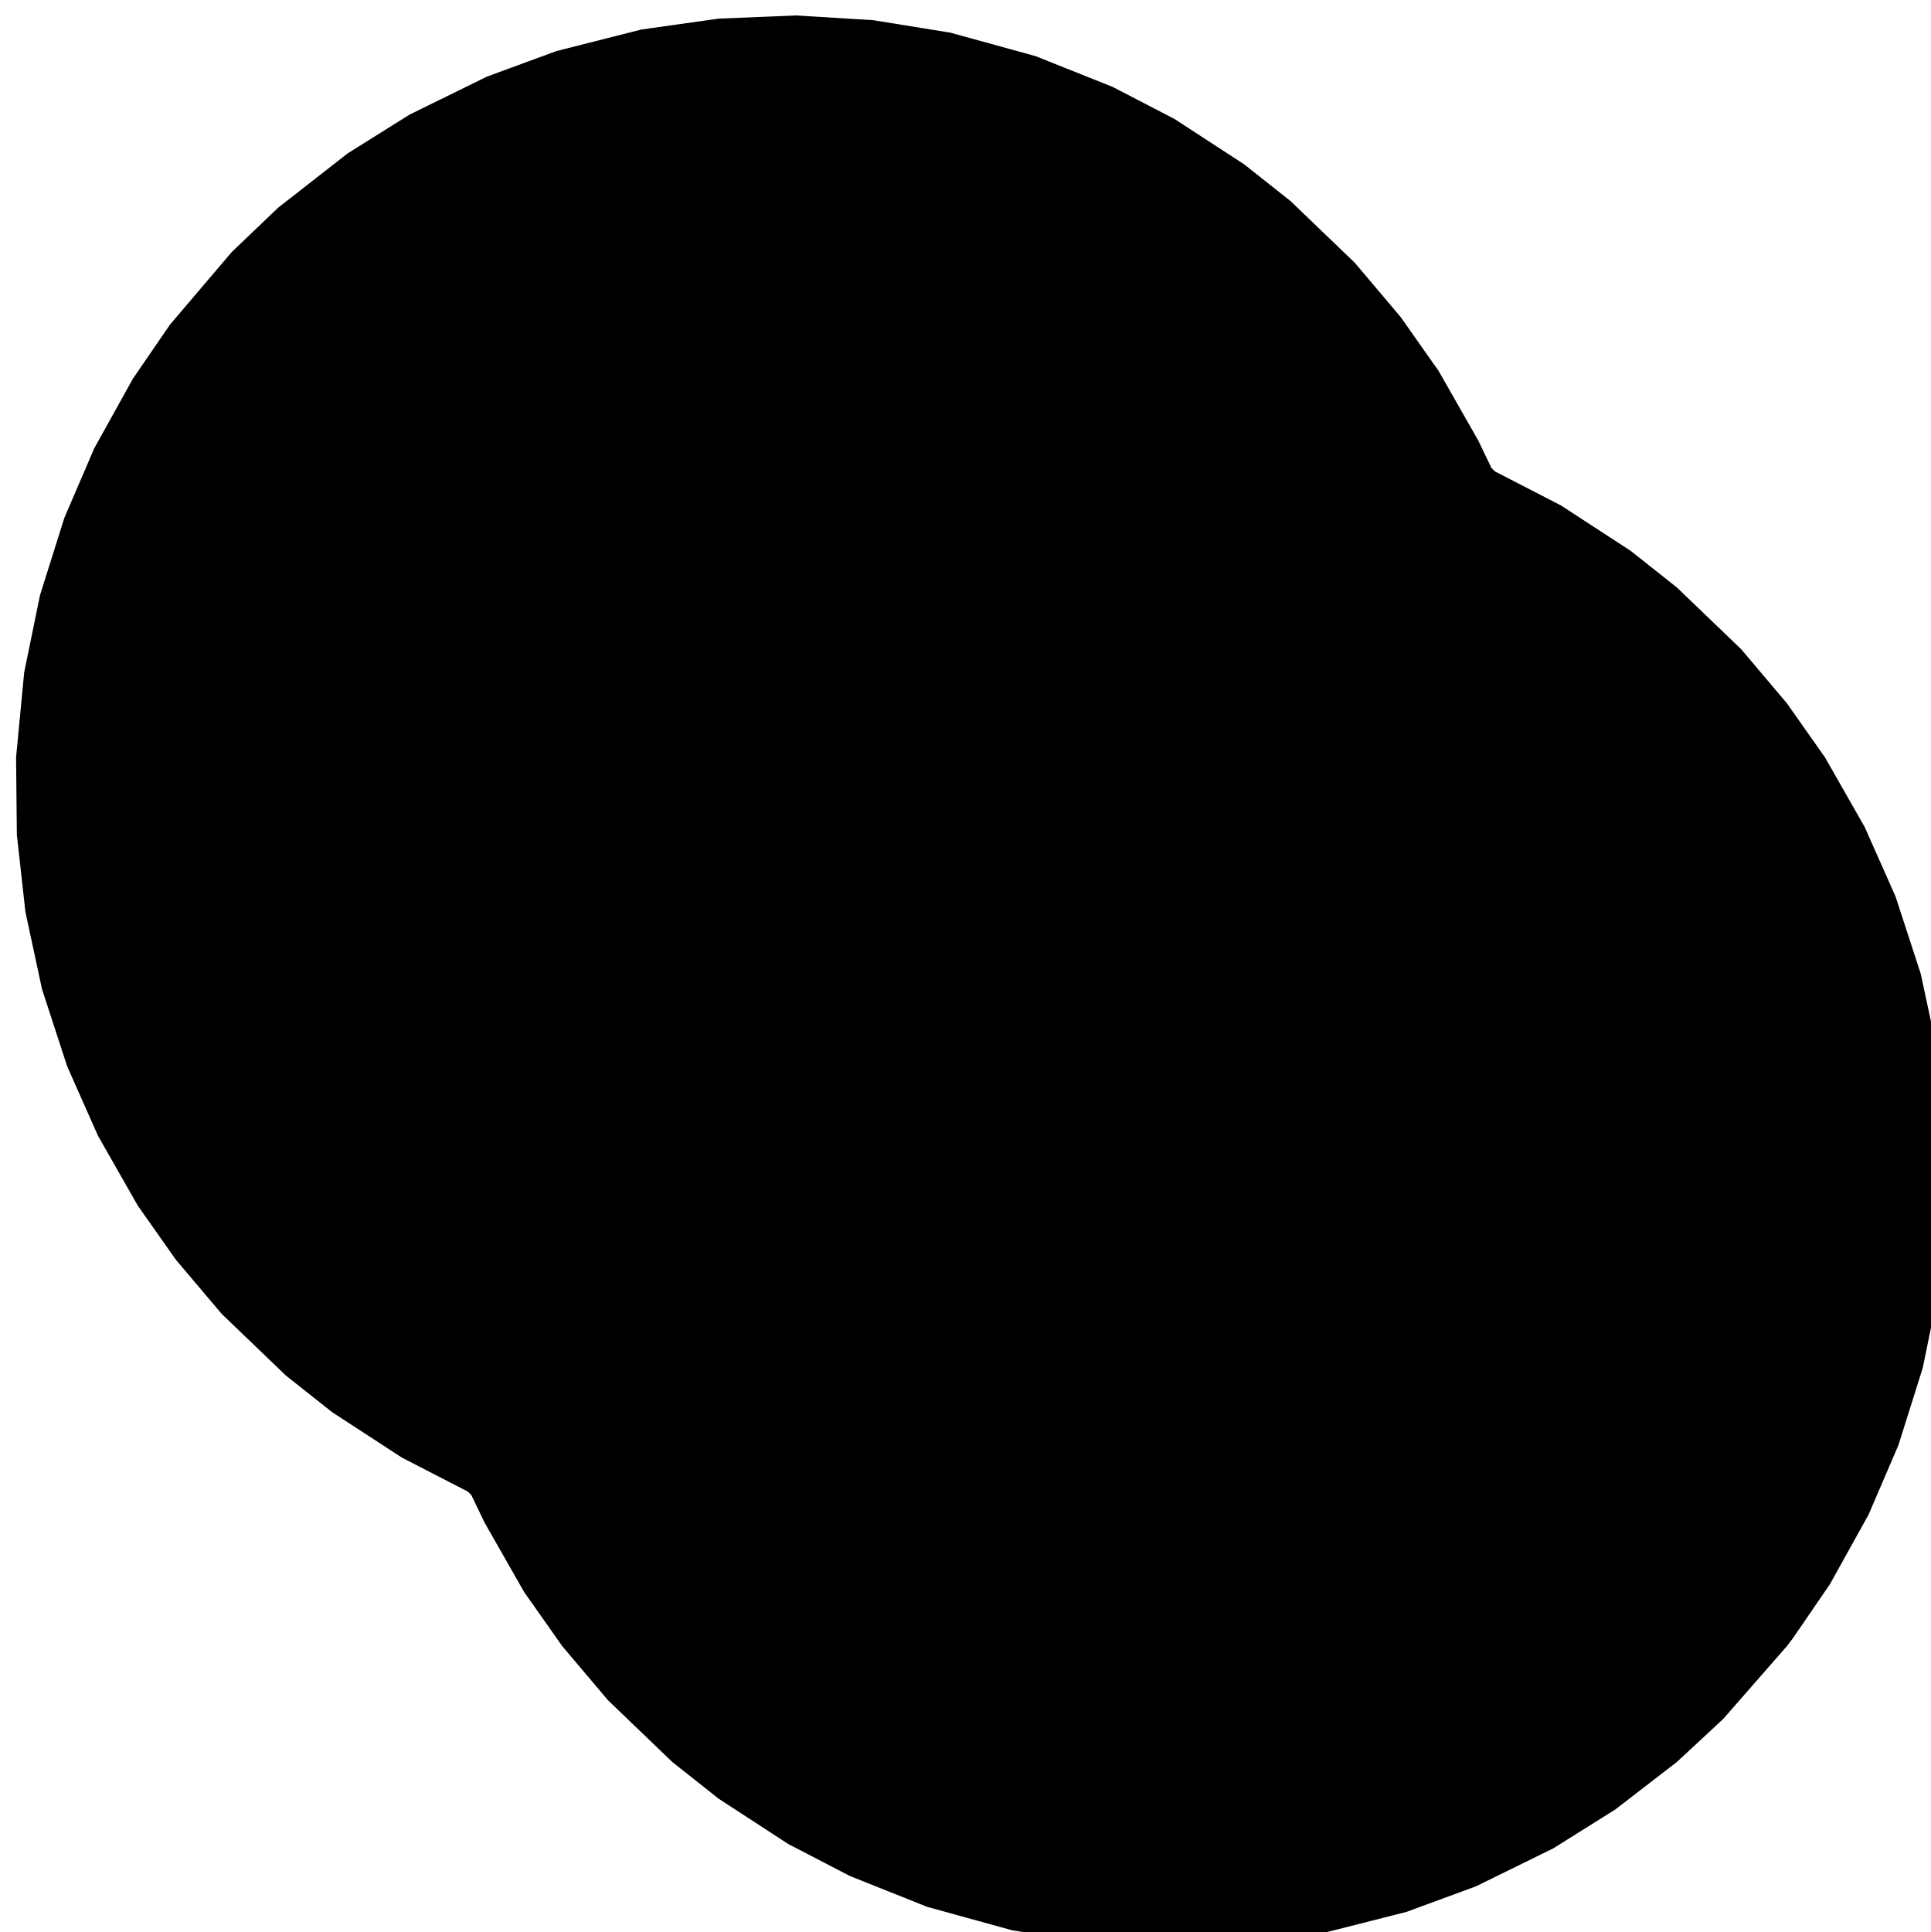
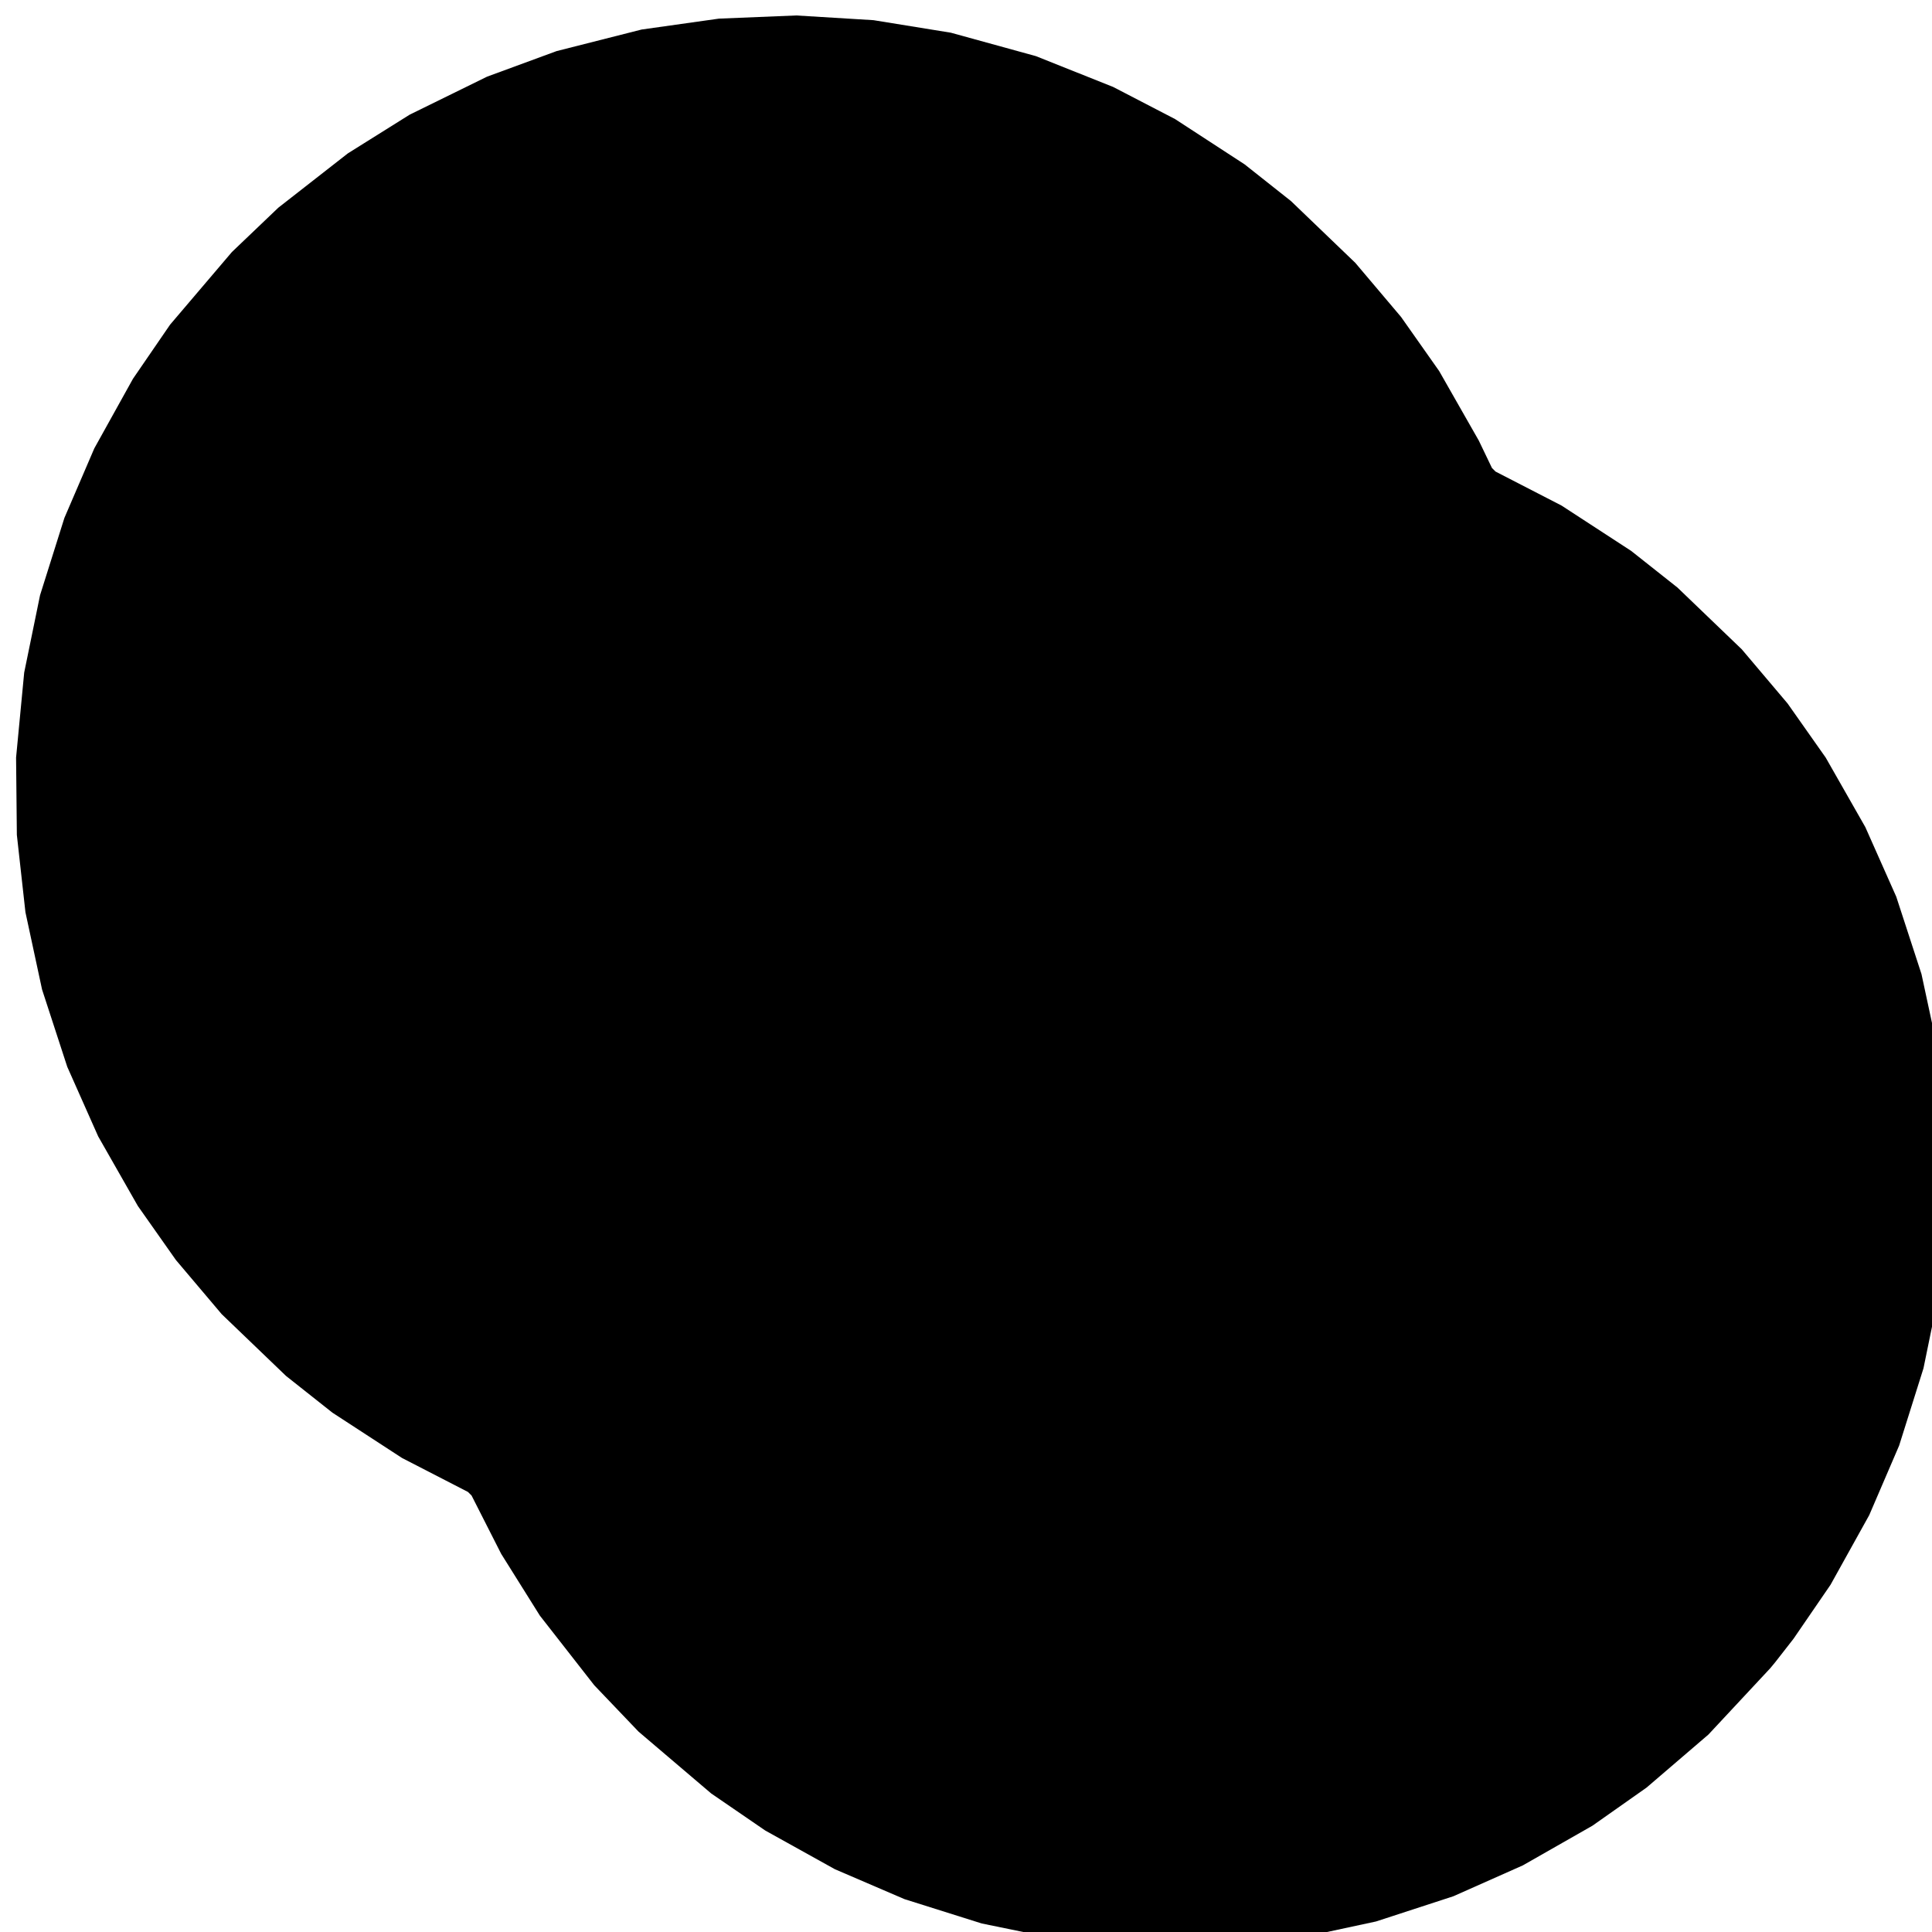
<svg xmlns="http://www.w3.org/2000/svg">
-   <path fill-rule="evenodd" style="fill: rgb(0, 0, 0); stroke: none; stroke-width: none;" d="M2.08,98.00 L2.18,108.00 L3.29,118.00 L5.44,128.00 L8.70,138.00 L12.70,147.00 L17.83,156.00 L22.76,163.00 L28.68,170.00 L37.00,177.99 L43.00,182.74 L52.00,188.60 L60.54,193.00 L61.00,193.46 L62.70,197.00 L67.83,206.00 L72.76,213.00 L78.68,220.00 L87.00,227.99 L93.00,232.74 L102.00,238.60 L110.00,242.75 L120.00,246.74 L131.00,249.77 L141.00,251.39 L151.00,251.99 L161.00,251.59 L171.00,250.18 L182.00,247.39 L191.00,244.08 L201.00,239.17 L209.00,234.16 L216.99,228.00 L223.00,222.42 L231.24,213.00 L232.00,212.00 L236.80,205.00 L241.80,196.00 L245.67,187.00 L248.82,177.00 L250.87,167.00 L251.92,156.00 L251.82,146.00 L250.71,136.00 L248.56,126.00 L245.30,116.00 L241.30,107.00 L236.17,98.00 L231.24,91.00 L225.32,84.00 L217.00,76.01 L211.00,71.26 L202.00,65.40 L193.46,61.00 L193.00,60.54 L191.30,57.00 L186.17,48.00 L181.24,41.00 L175.32,34.00 L167.00,26.01 L161.00,21.26 L152.00,15.40 L144.00,11.25 L134.00,7.26 L123.00,4.23 L113.00,2.61 L103.00,2.00 L93.00,2.41 L83.00,3.82 L72.00,6.61 L63.00,9.92 L53.00,14.83 L45.00,19.84 L36.00,26.87 L30.00,32.60 L22.00,42.00 L17.20,49.00 L12.20,58.00 L8.33,67.00 L5.18,77.00 L3.13,87.00 L2.08,98.00 " />
+   <path fill-rule="evenodd" style="fill: rgb(0, 0, 0); stroke: none; stroke-width: none;" d="M2.08,98.00 L2.18,108.00 L3.29,118.00 L5.44,128.00 L8.70,138.00 L12.70,147.00 L17.83,156.00 L22.76,163.00 L28.68,170.00 L37.00,177.99 L43.00,182.74 L52.00,188.60 L60.54,193.00 L61.00,193.46 L64.83,201.00 L69.84,209.00 L76.87,218.00 L82.60,224.00 L92.00,232.00 L99.00,236.80 L108.00,241.80 L117.00,245.67 L127.00,248.82 L137.00,250.87 L148.00,251.92 L158.00,251.82 L168.00,250.71 L178.00,248.56 L188.00,245.30 L197.00,241.30 L206.00,236.17 L213.00,231.24 L221.00,224.38 L229.00,215.80 L229.66,215.00 L232.00,212.00 L236.80,205.00 L241.80,196.00 L245.67,187.00 L248.82,177.00 L250.87,167.00 L251.92,156.00 L251.82,146.00 L250.71,136.00 L248.56,126.00 L245.30,116.00 L241.30,107.00 L236.17,98.00 L231.24,91.00 L225.32,84.00 L217.00,76.01 L211.00,71.26 L202.00,65.40 L193.46,61.00 L193.00,60.54 L191.30,57.00 L186.17,48.00 L181.24,41.00 L175.32,34.00 L167.00,26.01 L161.00,21.26 L152.00,15.40 L144.00,11.25 L134.00,7.26 L123.00,4.23 L113.00,2.61 L103.00,2.00 L93.00,2.41 L83.00,3.82 L72.00,6.61 L63.00,9.92 L53.00,14.83 L45.00,19.84 L36.00,26.87 L30.00,32.60 L22.00,42.00 L17.20,49.00 L12.20,58.00 L8.33,67.00 L5.18,77.00 L3.13,87.00 L2.08,98.00 " />
</svg>
